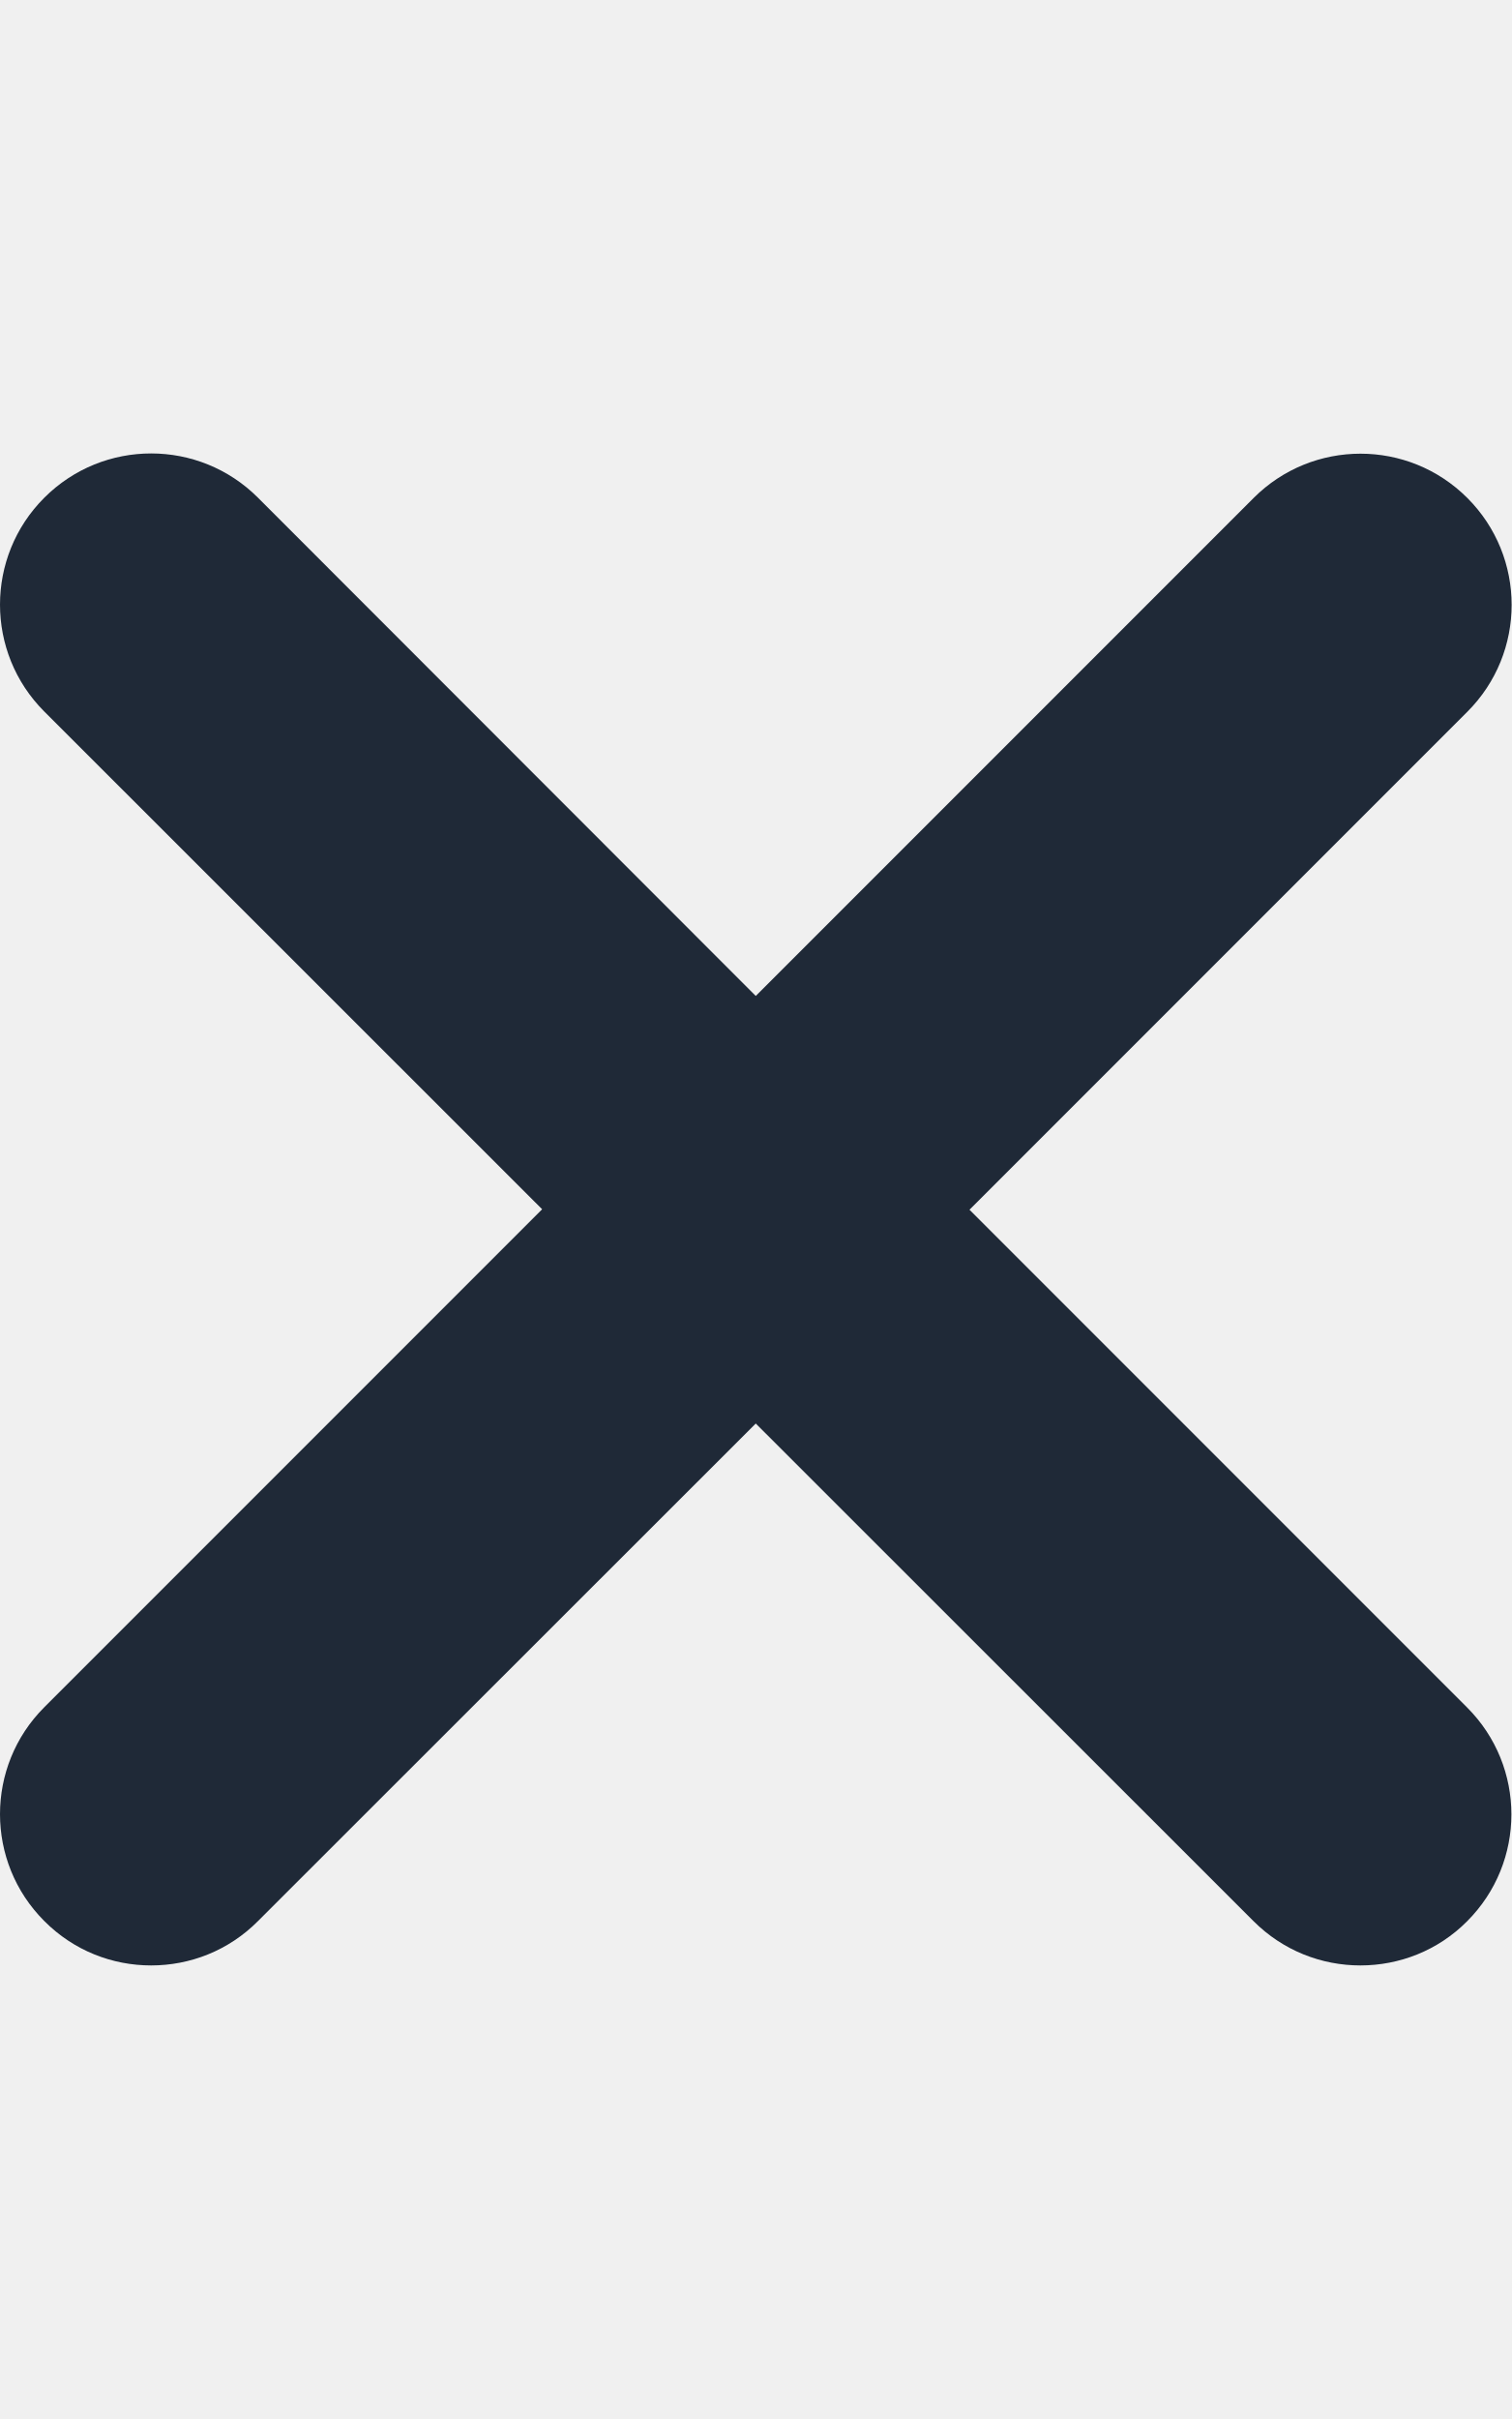
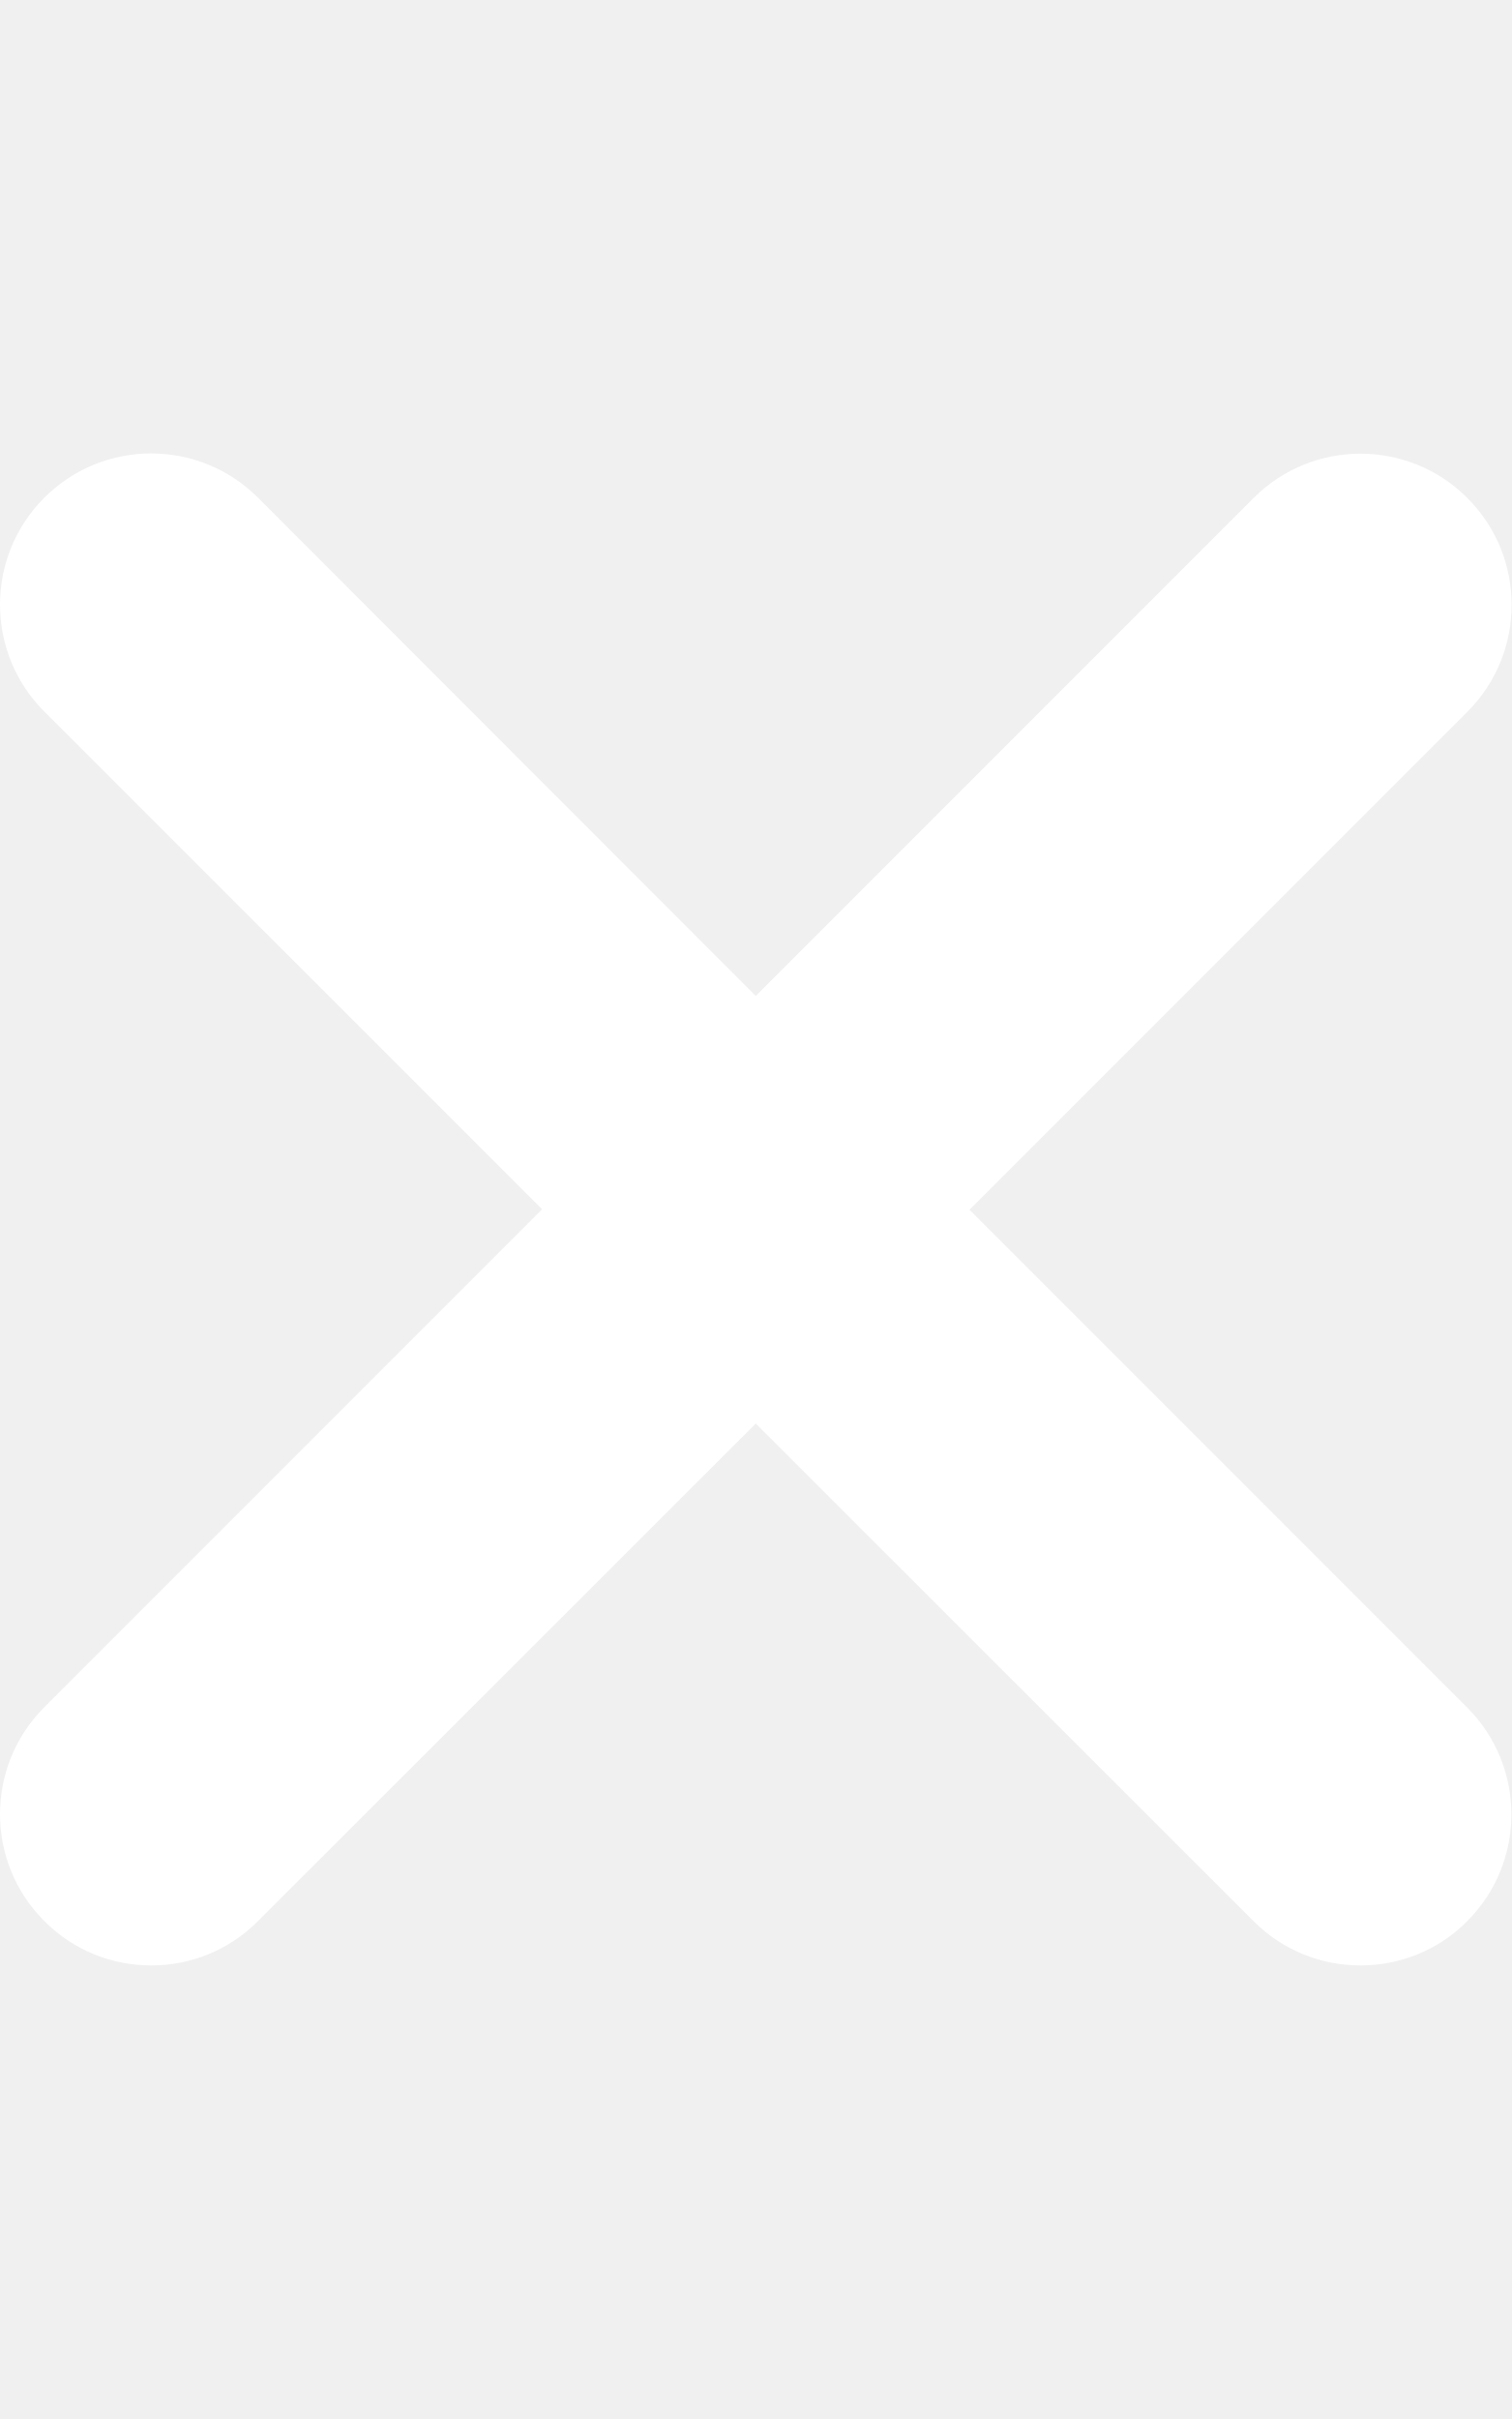
- <svg xmlns="http://www.w3.org/2000/svg" fill="#1F2937" viewBox="0 0 320 512">
+ <svg xmlns="http://www.w3.org/2000/svg" fill="white" viewBox="0 0 320 512">
  <path d="M310.6 361.4c12.5 12.5 12.5 32.75 0 45.25C304.4 412.9 296.2 416 288 416s-16.38-3.125-22.62-9.375L160 301.3L54.63 406.6C48.38 412.9 40.19 416 32 416S15.63 412.9 9.375 406.6c-12.5-12.5-12.5-32.75 0-45.25l105.4-105.4L9.375 150.6c-12.5-12.5-12.5-32.75 0-45.25s32.75-12.5 45.25 0L160 210.8l105.4-105.4c12.5-12.5 32.75-12.5 45.25 0s12.5 32.75 0 45.25l-105.4 105.4L310.6 361.4z" />
</svg>
